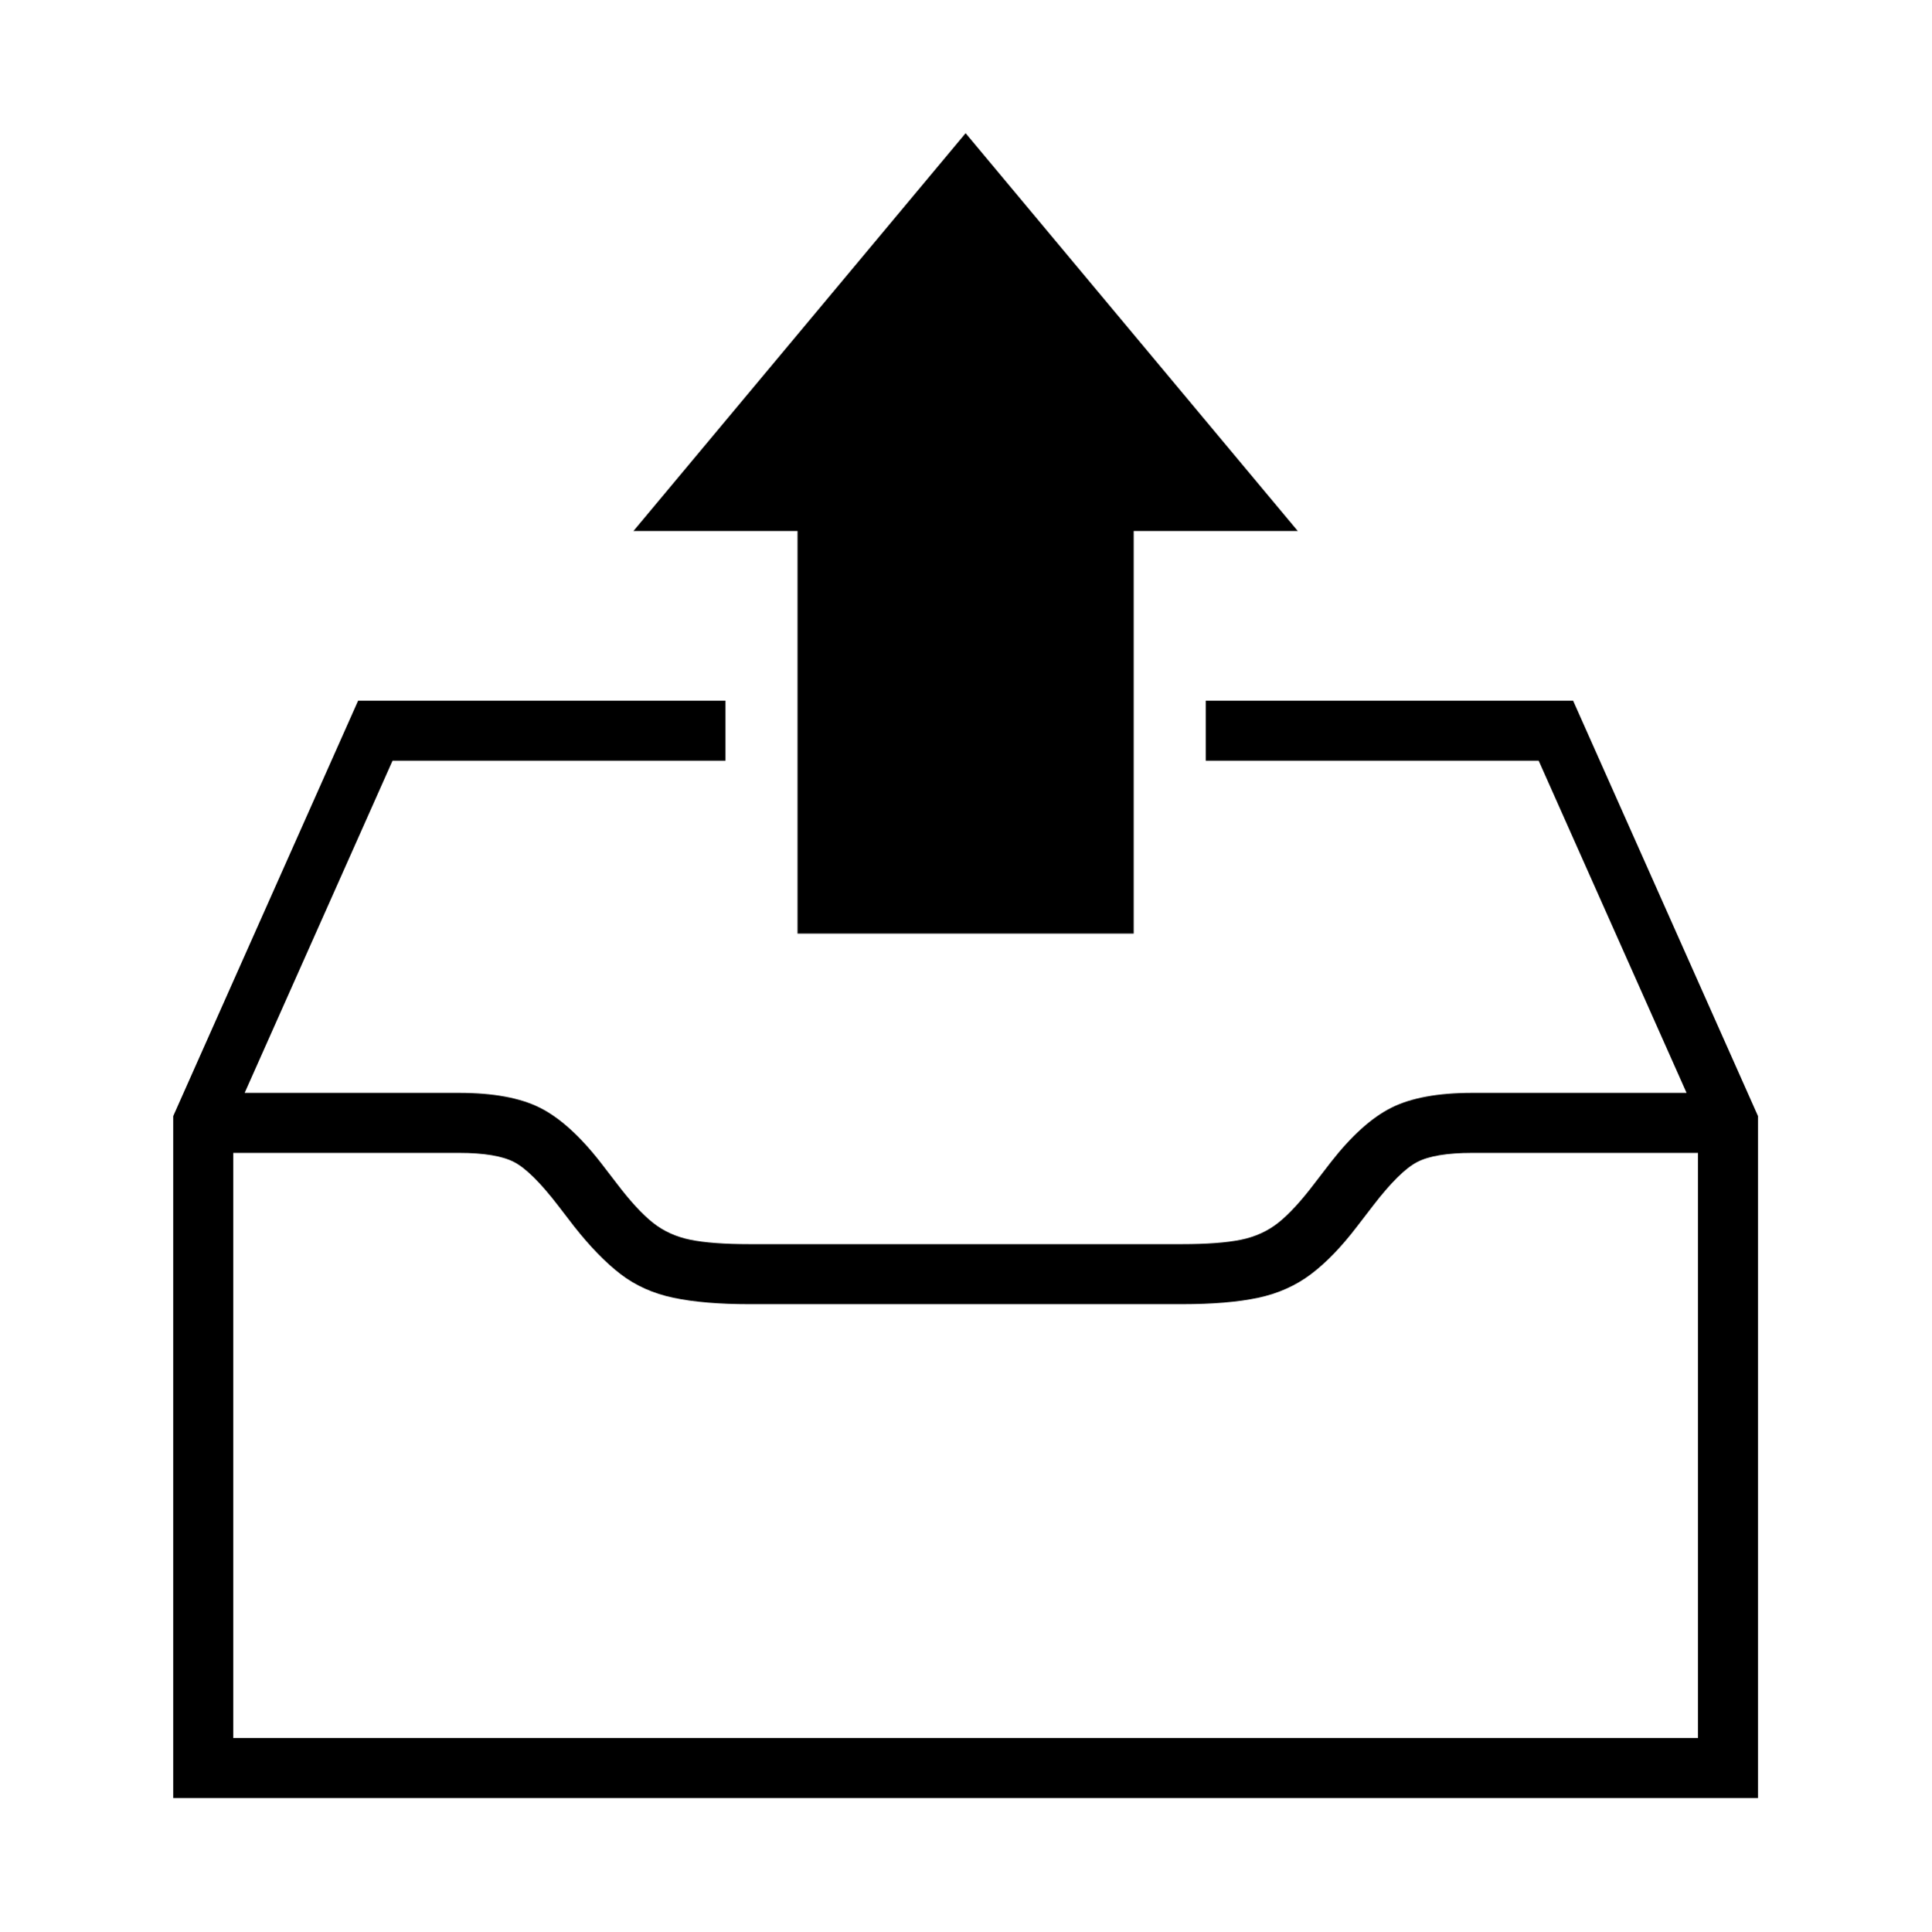
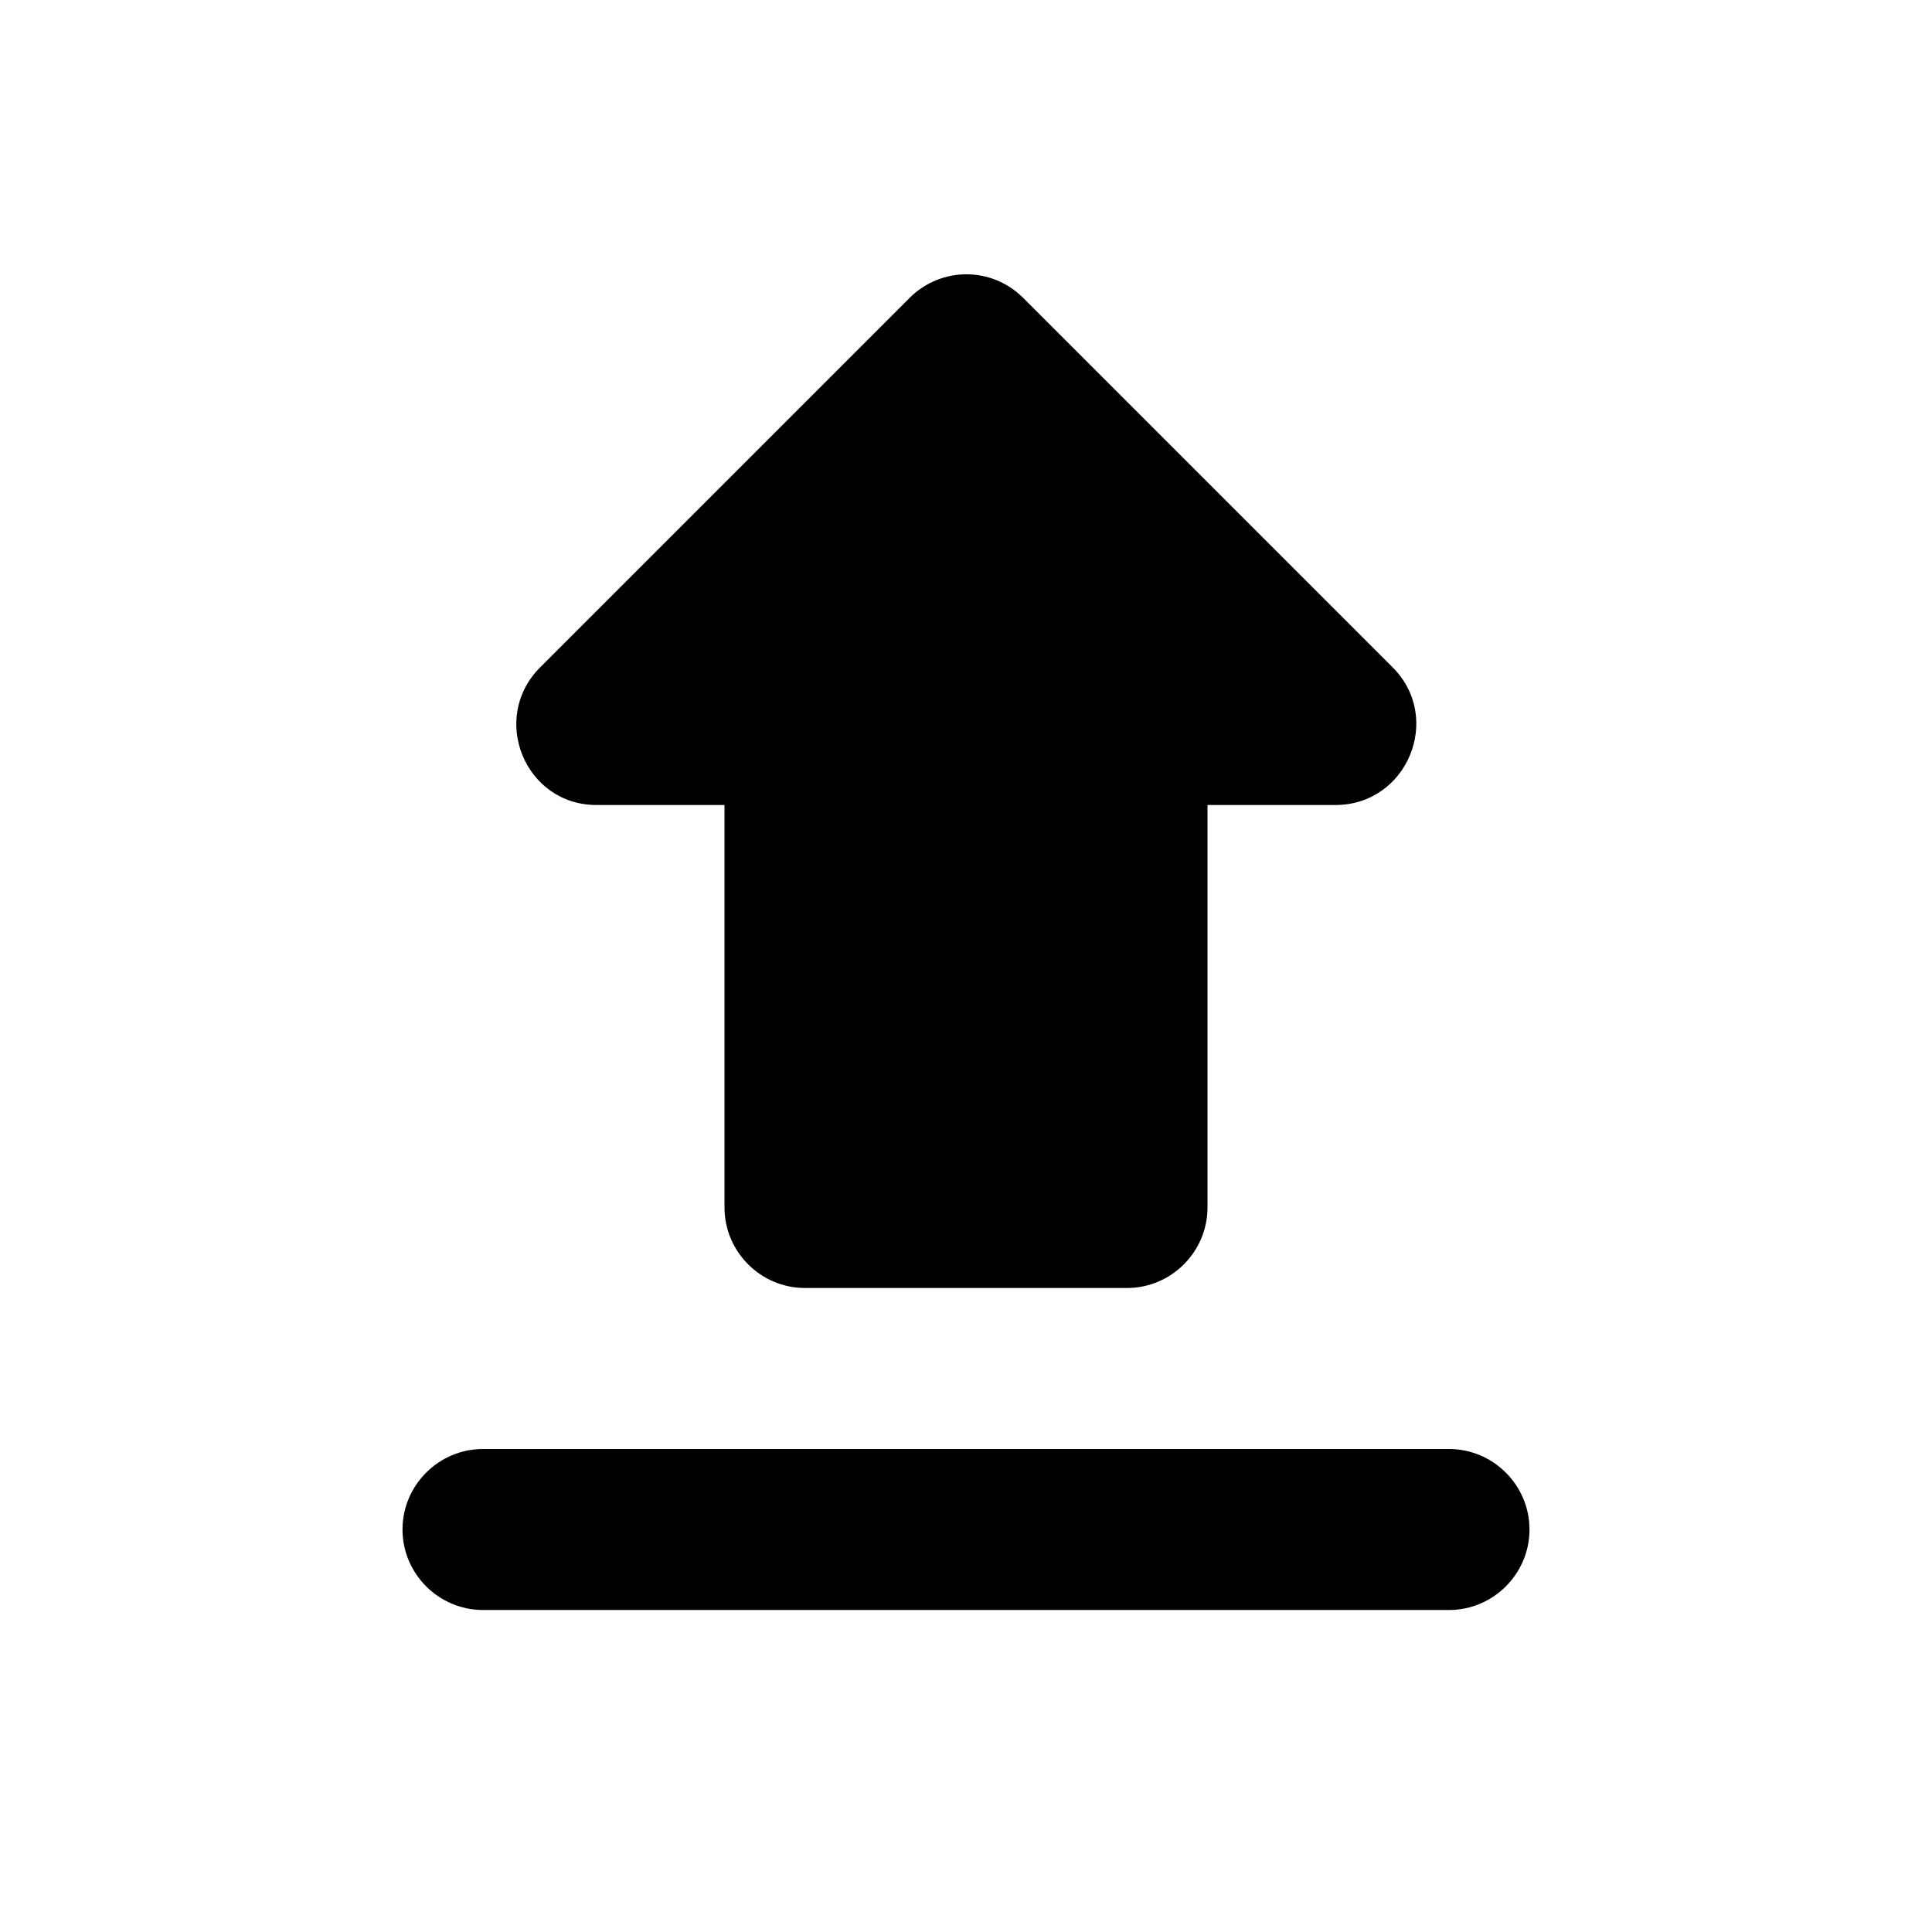
- <svg xmlns="http://www.w3.org/2000/svg" viewBox="93.6 -1906.4 2412.8 2412.8">
-   <path transform="scale(1 -1)" d="M310 -340V512L541 1031H1000V956H584L385 509V-265H2215V509L2016 956H1600V1031H2059L2290 512V-340ZM1030 277Q973 277 935.0 285.0Q897 293 869.0 314.5Q841 336 811 374L791 400Q758 443 736.0 454.5Q714 466 667 466H354V541H667Q731 541 768.0 522.5Q805 504 844 454L864 428Q889 395 909.0 379.0Q929 363 956.0 357.5Q983 352 1030 352H1570Q1617 352 1644.0 357.5Q1671 363 1691.0 379.0Q1711 395 1736 428L1756 454Q1795 504 1832.0 522.5Q1869 541 1933 541H2247V466H1933Q1886 466 1864.0 454.5Q1842 443 1809 400L1789 374Q1760 336 1731.5 314.5Q1703 293 1665.5 285.0Q1628 277 1570 277ZM1090 740V1318H1510V740ZM885 1243 1300 1740 1715 1243Z" fill="currentColor" />
+ <svg xmlns="http://www.w3.org/2000/svg" viewBox="0 0 24 24">
+   <path d="M10 16h4c.55 0 1-.45 1-1v-5h1.59c.89 0 1.34-1.08.71-1.71L12.71 3.7c-.39-.39-1.02-.39-1.41 0L6.71 8.29c-.63.63-.19 1.71.7 1.71H9v5c0 .55.45 1 1 1zm-4 2h12c.55 0 1 .45 1 1s-.45 1-1 1H6c-.55 0-1-.45-1-1s.45-1 1-1z" fill="currentColor" />
</svg>
